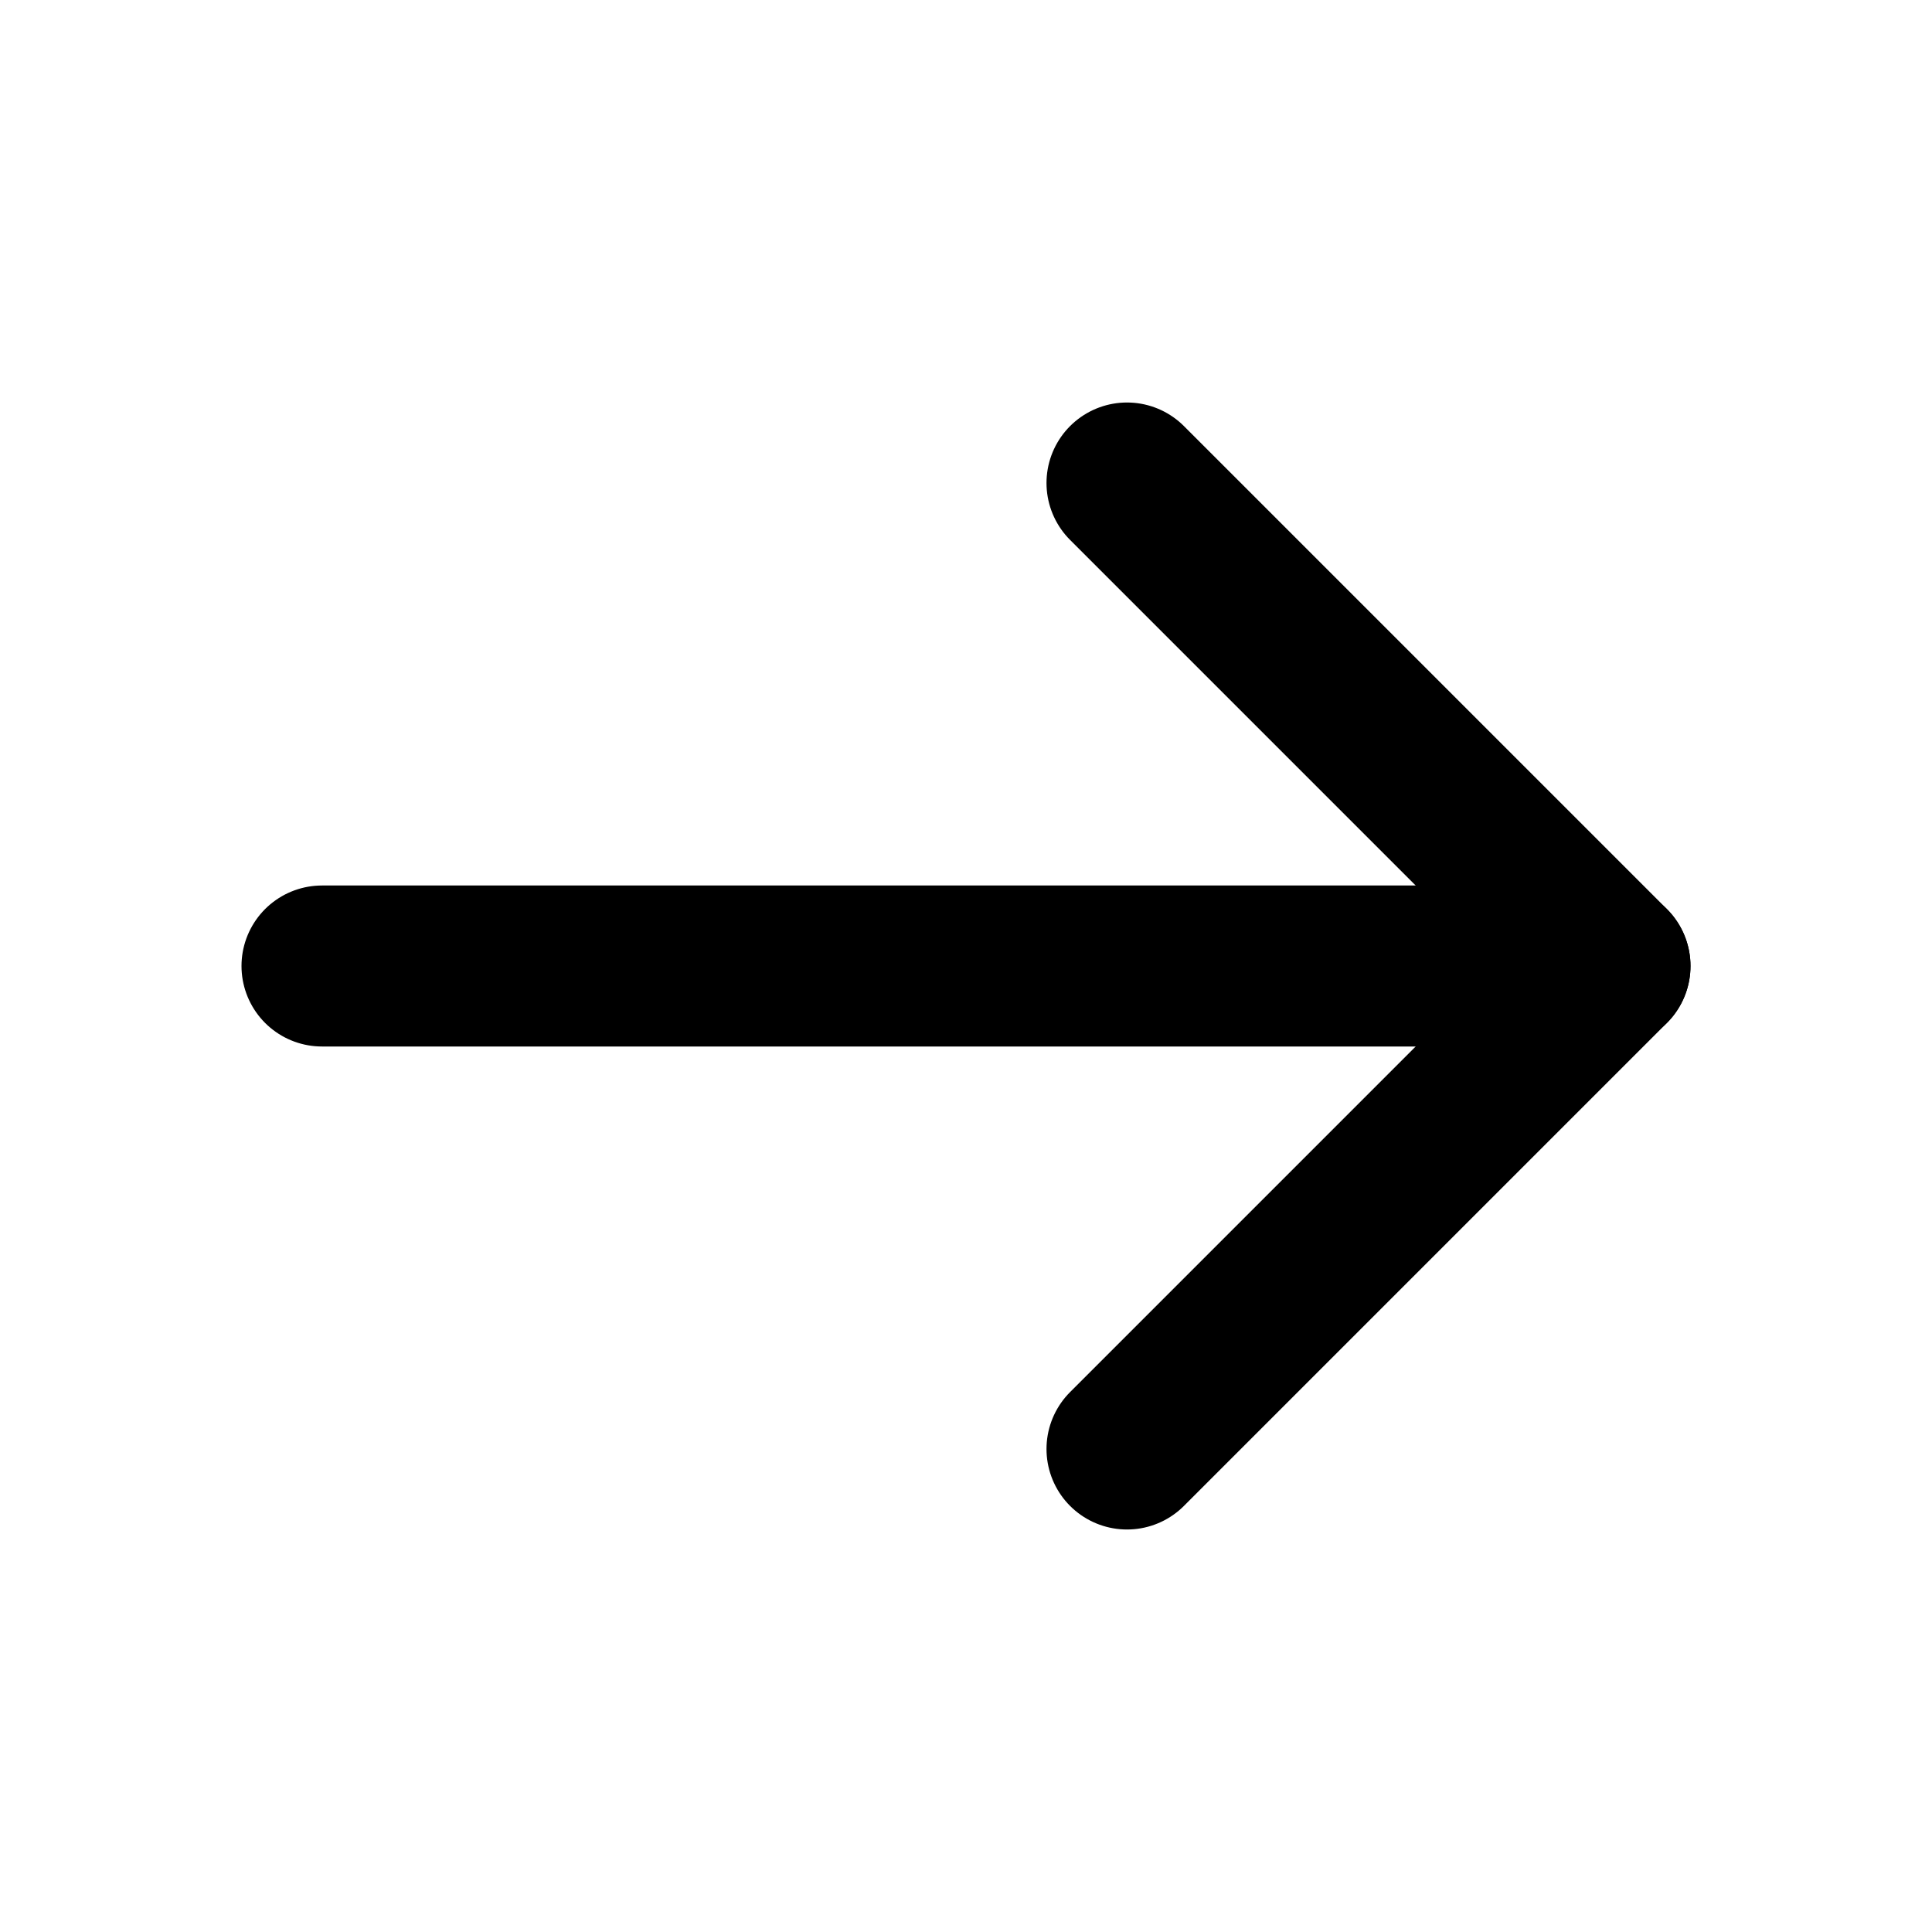
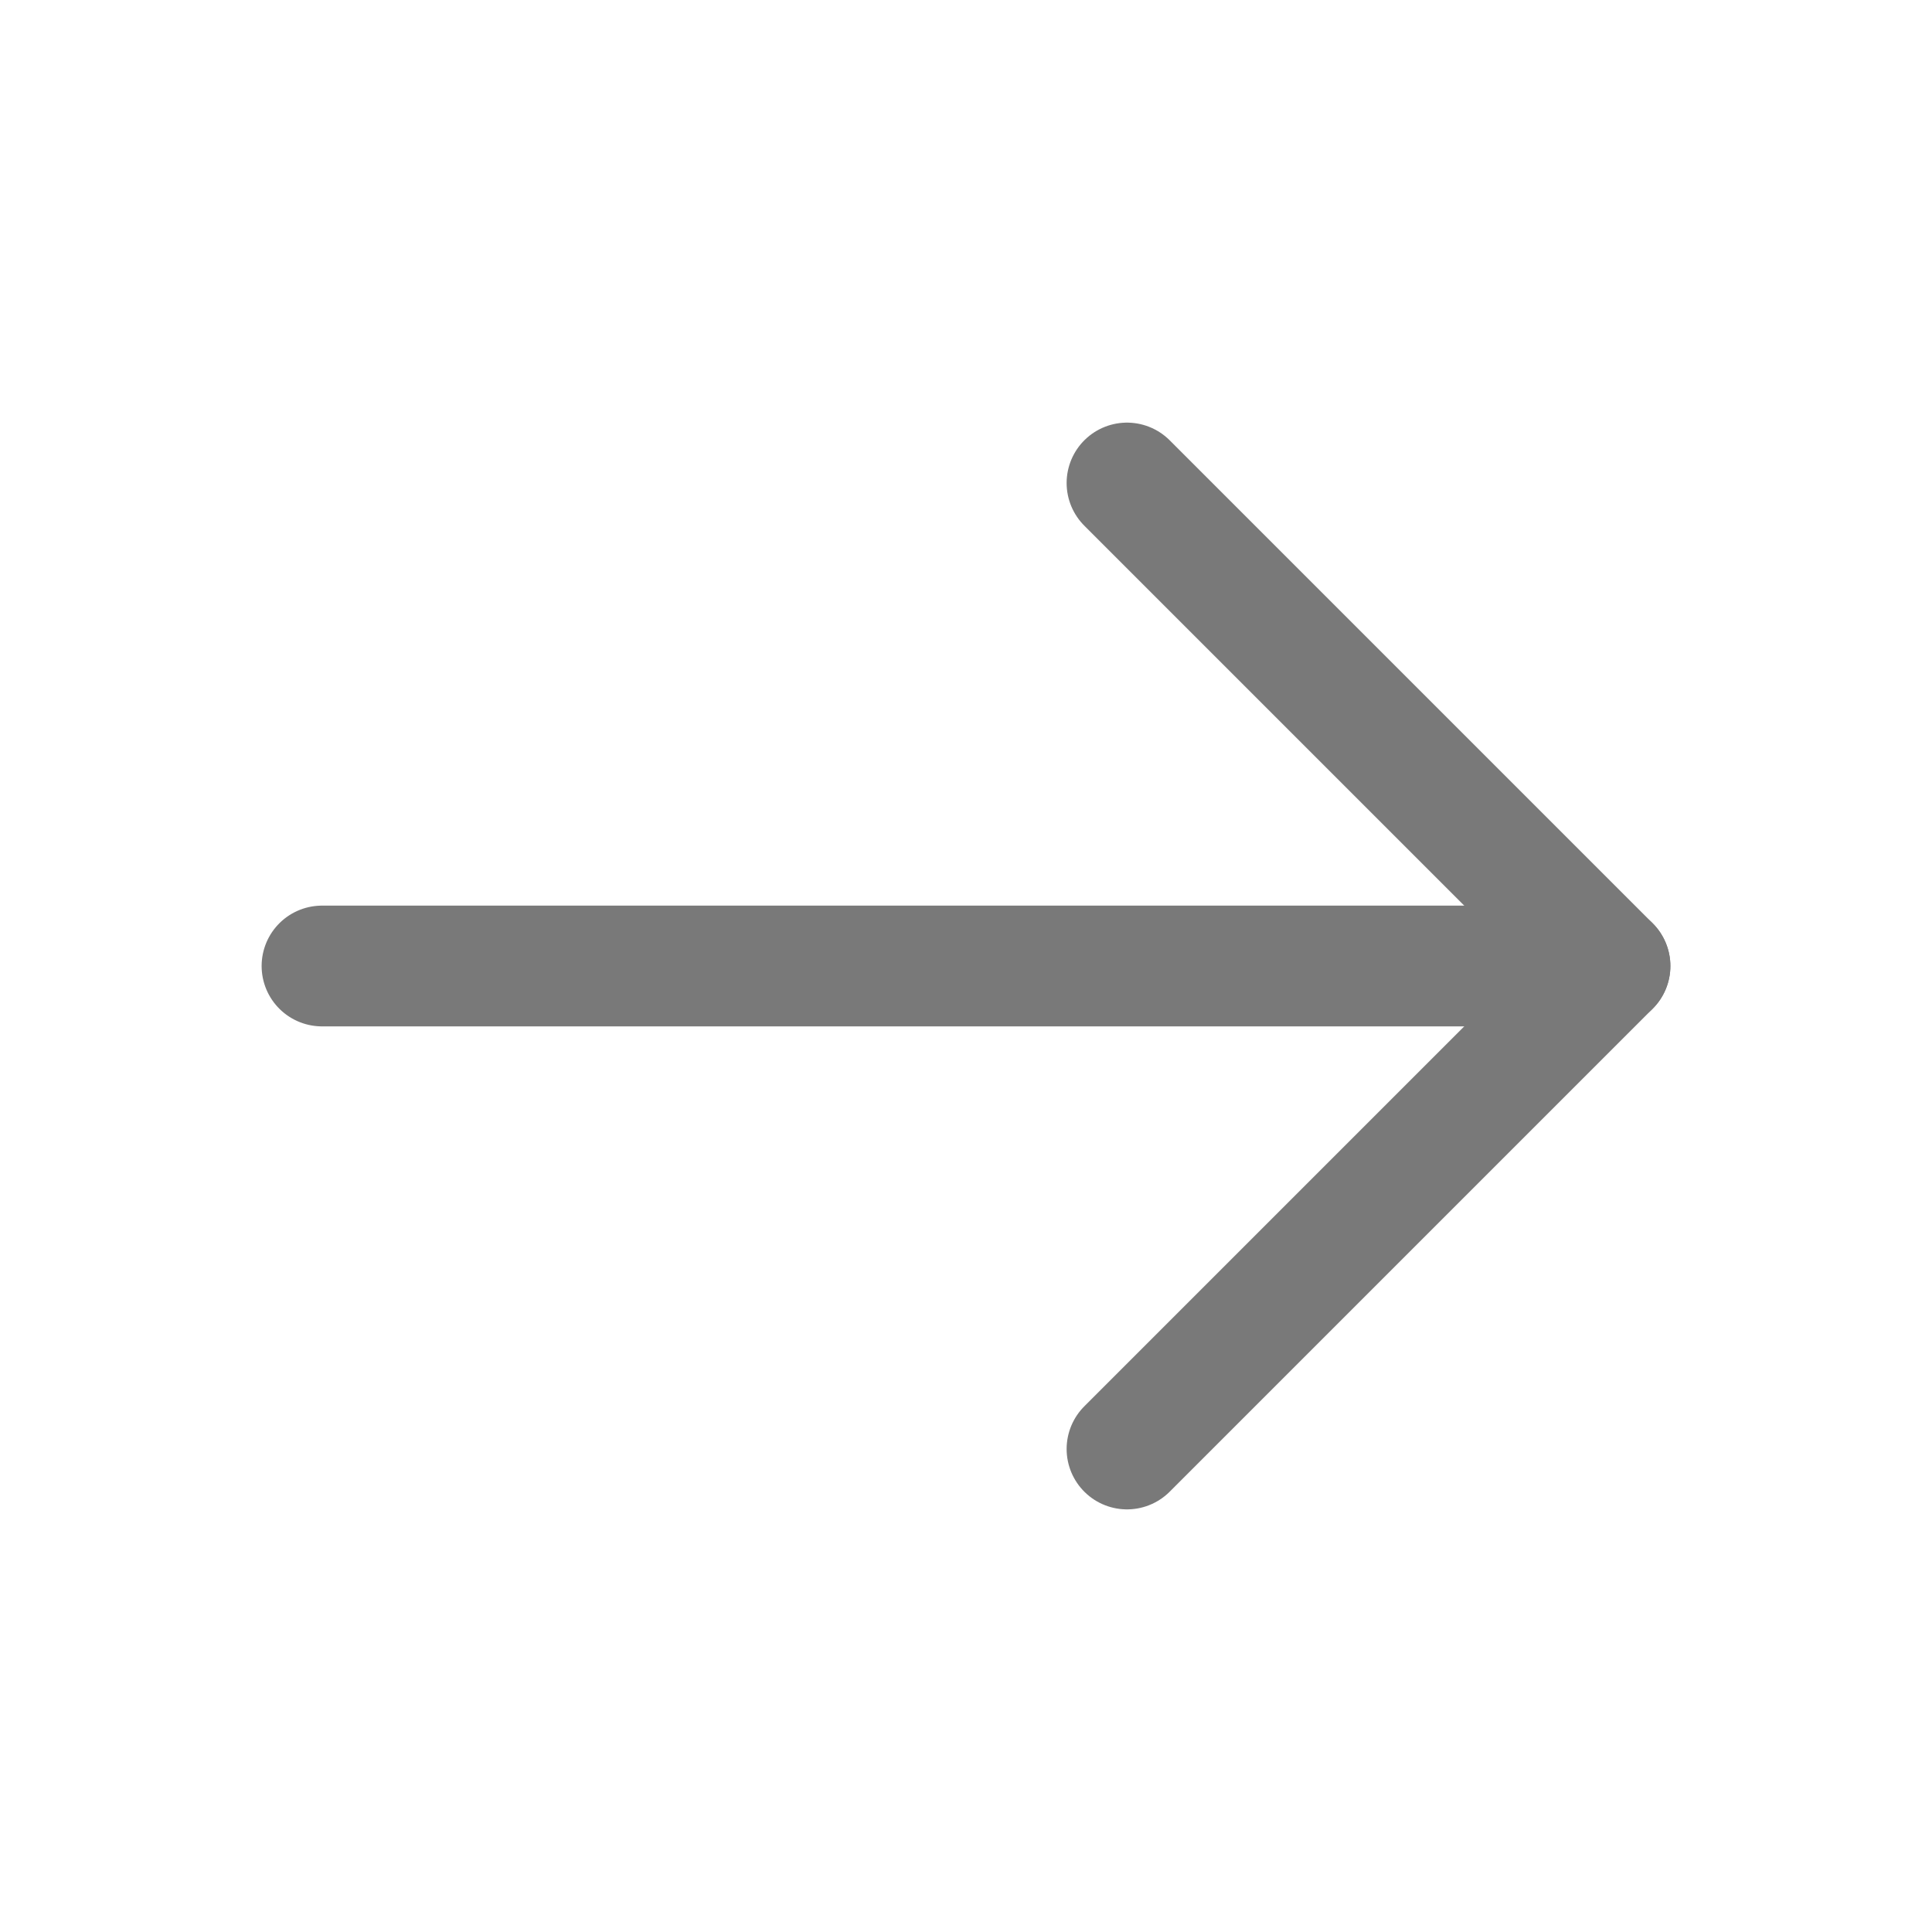
- <svg xmlns="http://www.w3.org/2000/svg" width="24" height="24" viewBox="0 0 24 24" fill="none" stroke="currentColor" stroke-width="2" stroke-linecap="round" stroke-linejoin="round" class="feather feather-arrow-right">
+ <svg xmlns="http://www.w3.org/2000/svg" width="24" height="24" viewBox="0 0 24 24" fill="none" stroke="#797979" stroke-width="1.5" stroke-linecap="round" stroke-linejoin="round" class="feather feather-arrow-right">
  <line x1="4" y1="12" x2="20" y2="12" />
  <polyline points="14 6 20 12 14 18" />
</svg>
